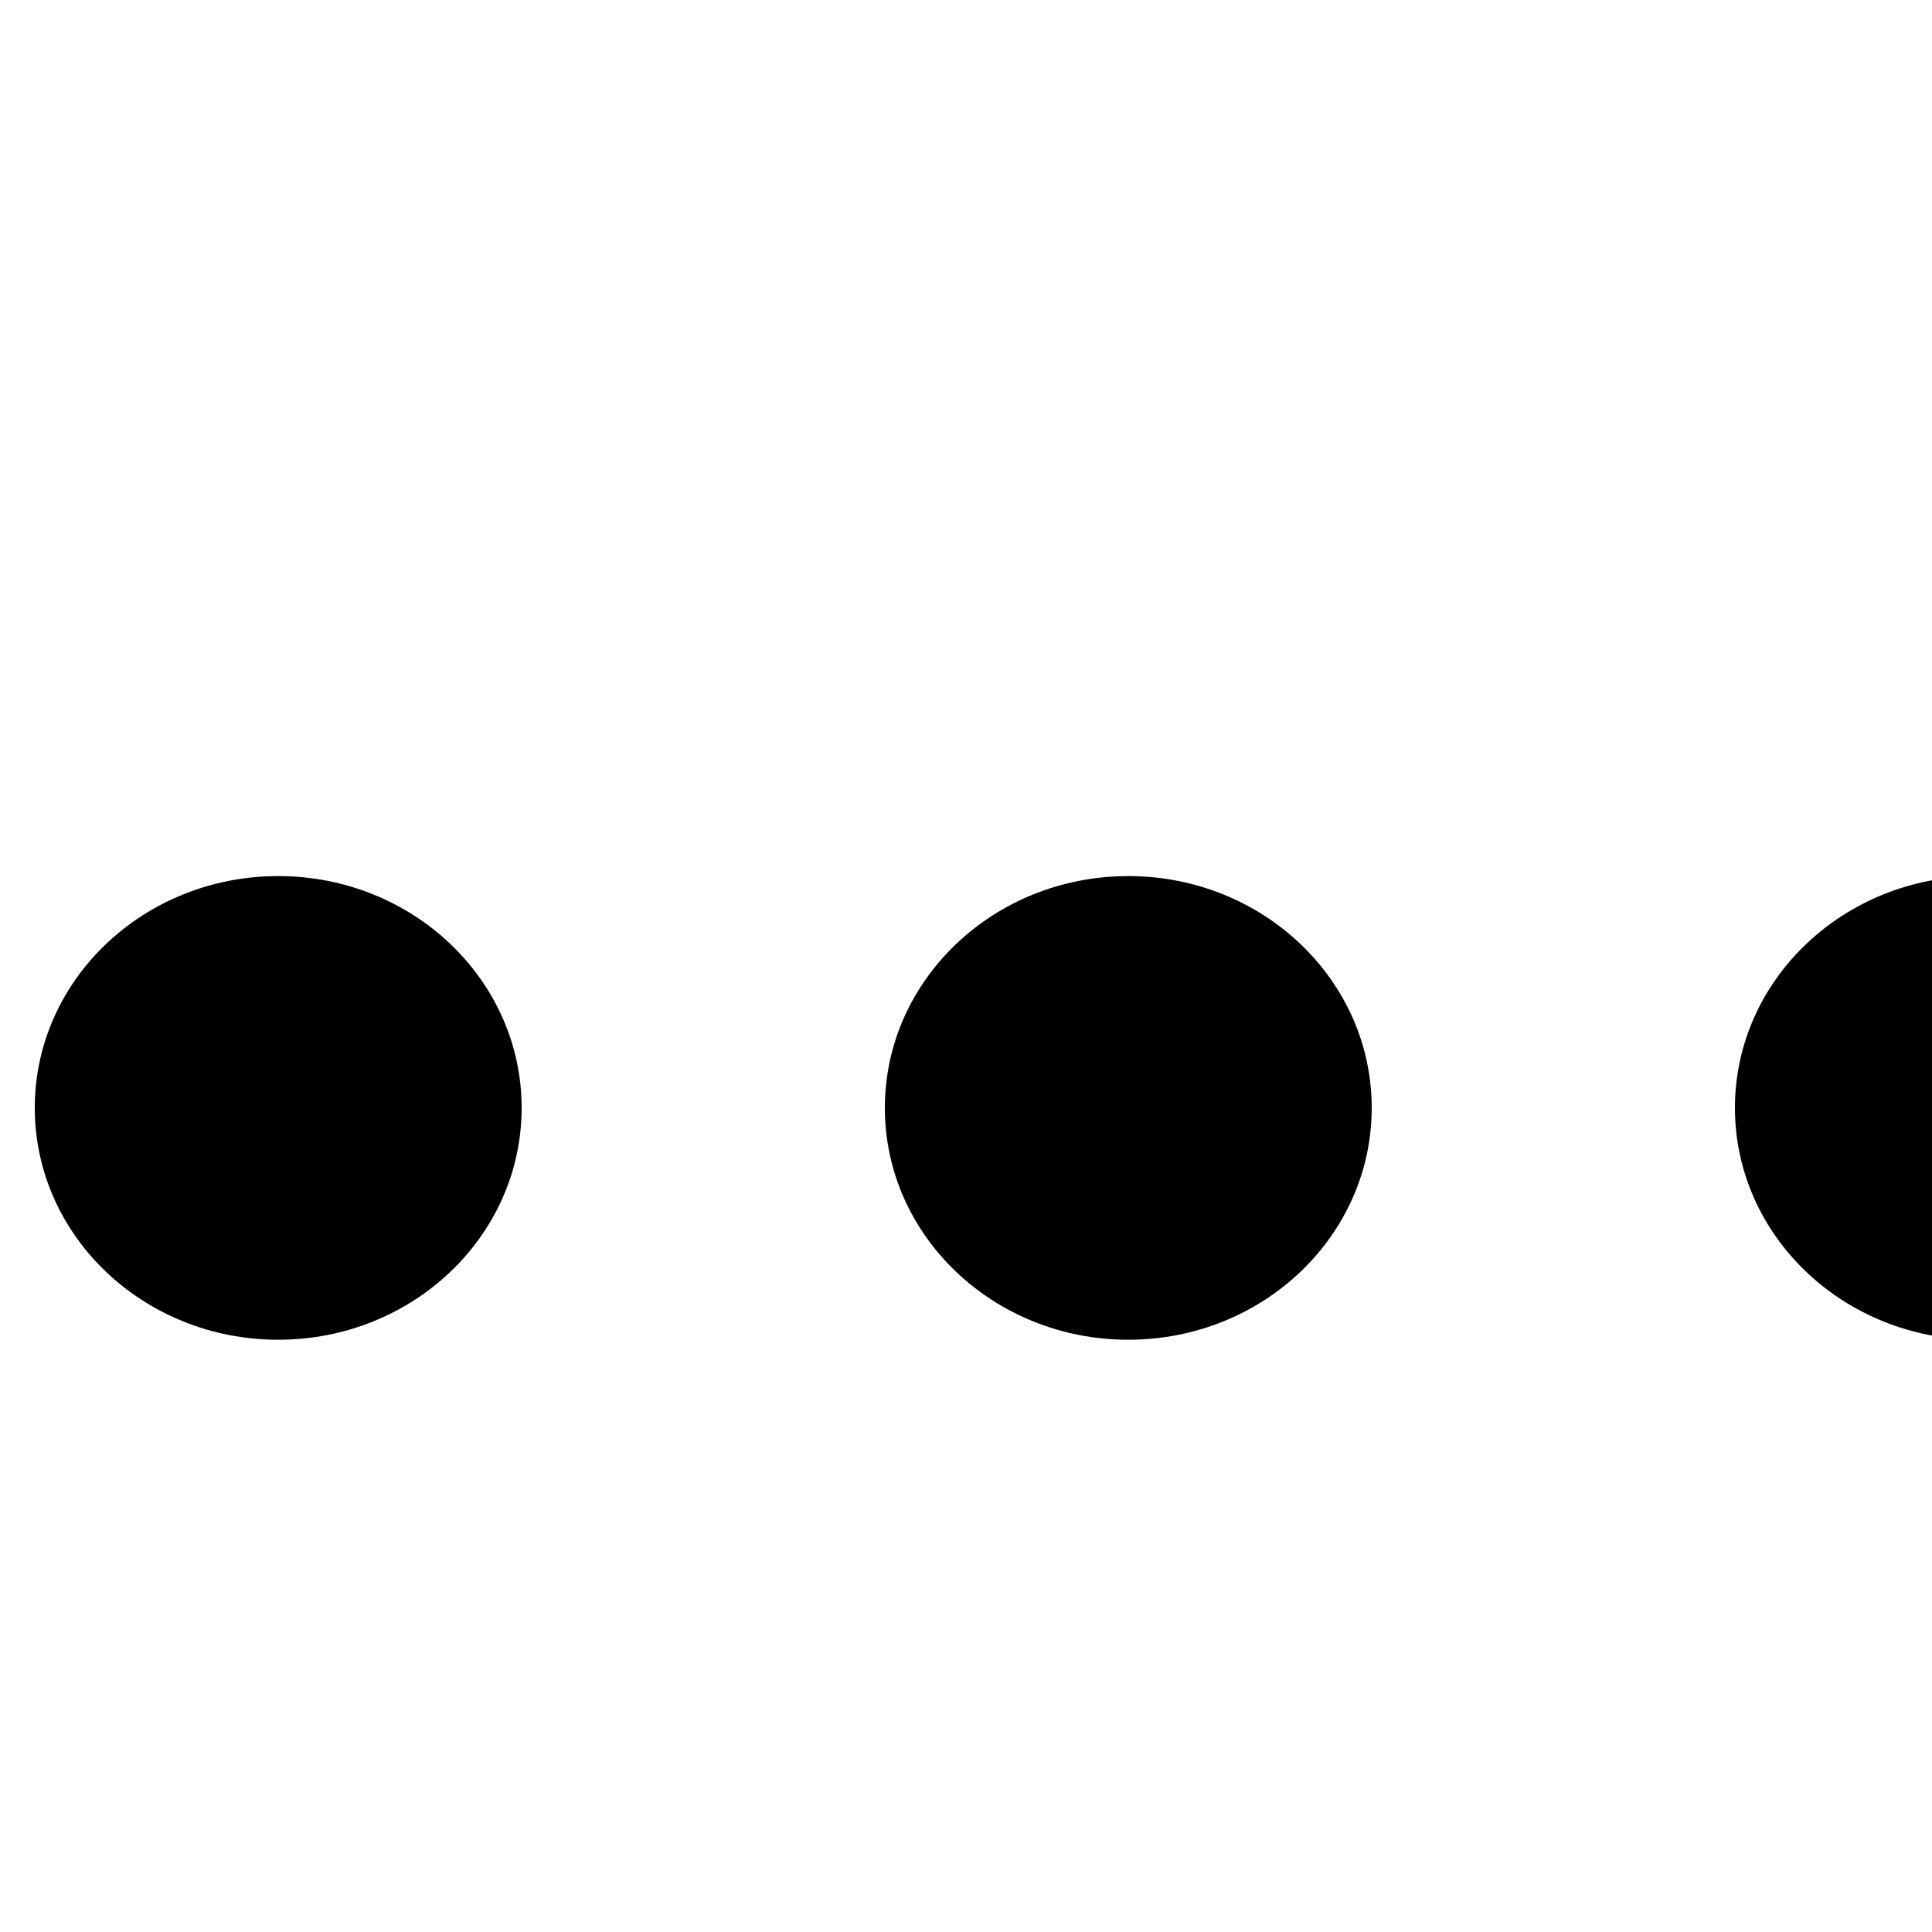
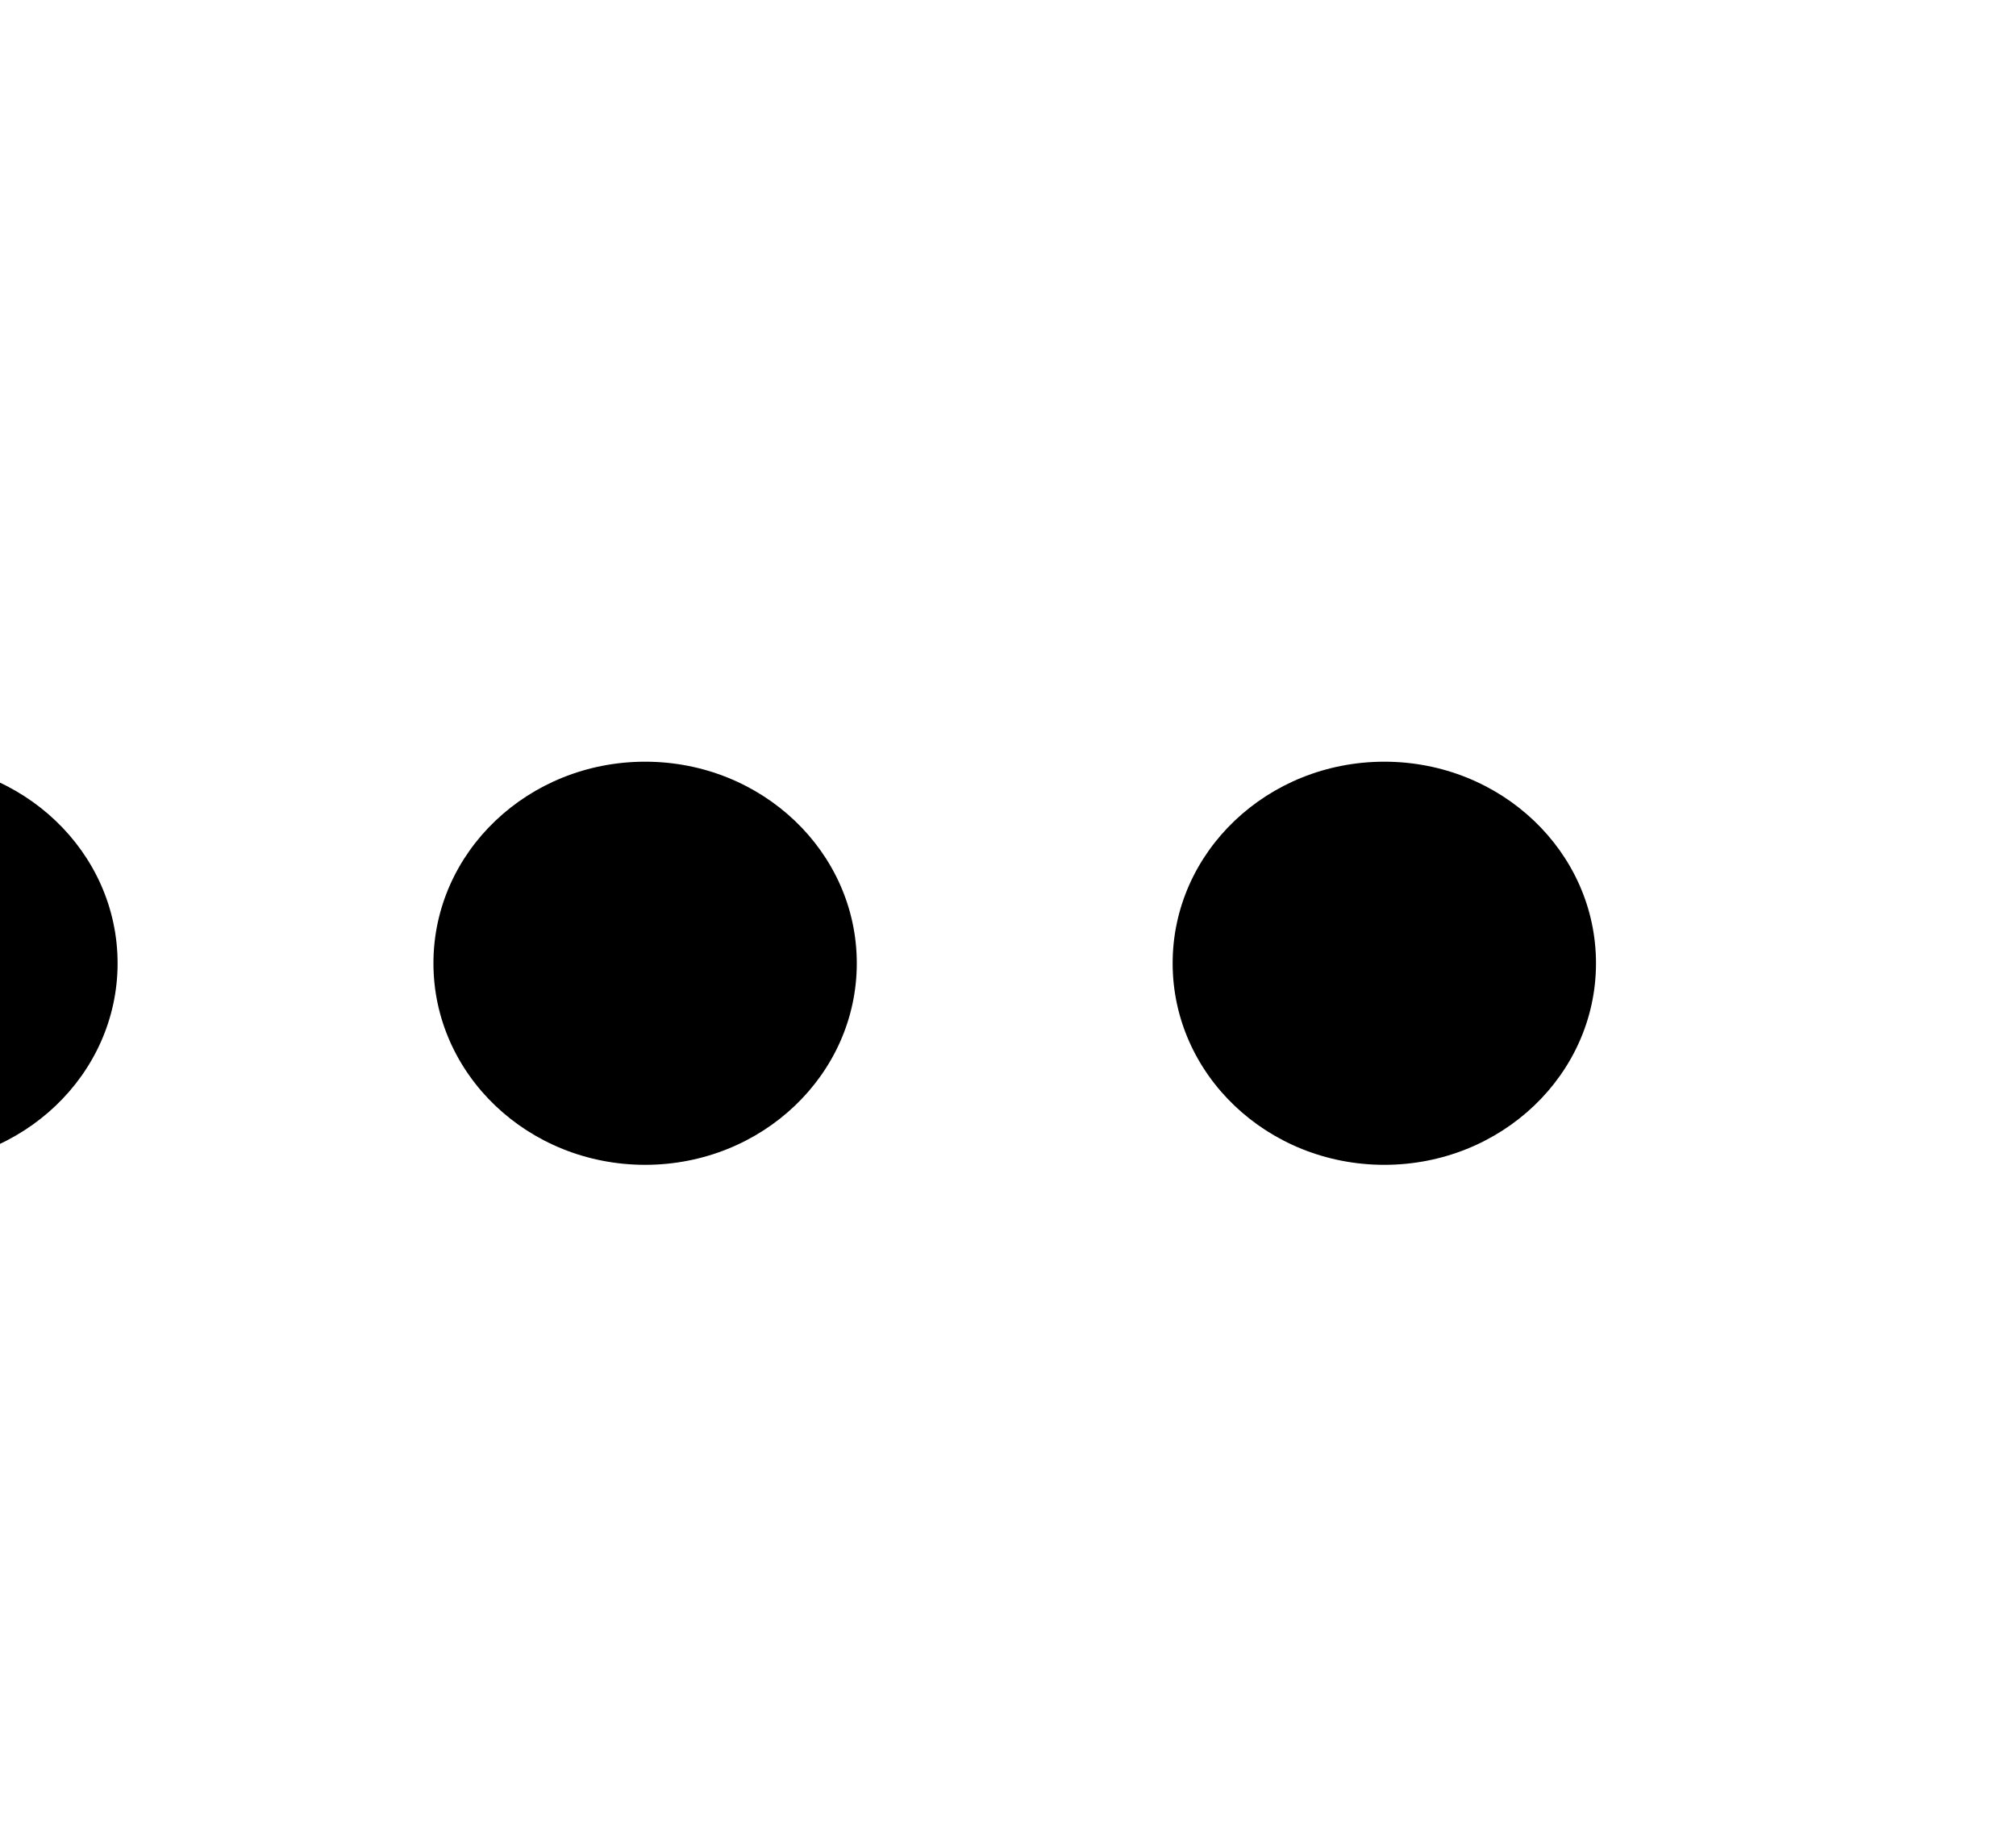
- <svg xmlns="http://www.w3.org/2000/svg" id="more" viewBox="0 0 100 100" xml:space="preserve" overflow="hidden">
+ <svg xmlns="http://www.w3.org/2000/svg" id="more" viewBox="20 0 120 110" xml:space="preserve" overflow="hidden">
  <defs>
    <clipPath id="clip0">
      <rect x="545" y="388" width="115" height="114" />
    </clipPath>
    <clipPath id="clip1">
      <rect x="546" y="389" width="114" height="113" />
    </clipPath>
    <clipPath id="clip2">
      <rect x="546" y="432" width="114" height="27" />
    </clipPath>
    <clipPath id="clip3">
      <rect x="546" y="432" width="114" height="27" />
    </clipPath>
    <clipPath id="clip4">
      <rect x="546" y="432" width="114" height="27" />
    </clipPath>
  </defs>
  <g clip-path="url(#clip0)" transform="translate(-545 -388)">
    <g clip-path="url(#clip1)">
      <g clip-path="url(#clip2)">
        <g clip-path="url(#clip3)">
          <g clip-path="url(#clip4)">
            <path d="M0 12C-3.05543e-15 5.372 5.372 0 12 0 18.627-3.05543e-15 23.999 5.372 23.999 12 23.999 18.627 18.627 23.999 12 23.999 5.372 23.999-4.58314e-15 18.627 0 12Z" fill="currentColor" fill-rule="evenodd" fill-opacity="1" transform="matrix(1.05003 0 0 -1 546.8 457.345)" />
            <path d="M0 12C-3.05543e-15 5.372 5.372 0 12 0 18.627-3.05543e-15 23.999 5.372 23.999 12 23.999 18.627 18.627 23.999 12 23.999 5.372 23.999-4.58314e-15 18.627 0 12Z" fill="currentColor" fill-rule="evenodd" fill-opacity="1" transform="matrix(1.05003 0 0 -1 590.8 457.345)" />
            <path d="M0 12C-3.05543e-15 5.372 5.372 0 12 0 18.627-3.05543e-15 23.999 5.372 23.999 12 23.999 18.627 18.627 23.999 12 23.999 5.372 23.999-4.58314e-15 18.627 0 12Z" fill="currentColor" fill-rule="evenodd" fill-opacity="1" transform="matrix(1.05003 0 0 -1 634.8 457.345)" />
          </g>
        </g>
      </g>
    </g>
  </g>
</svg>
